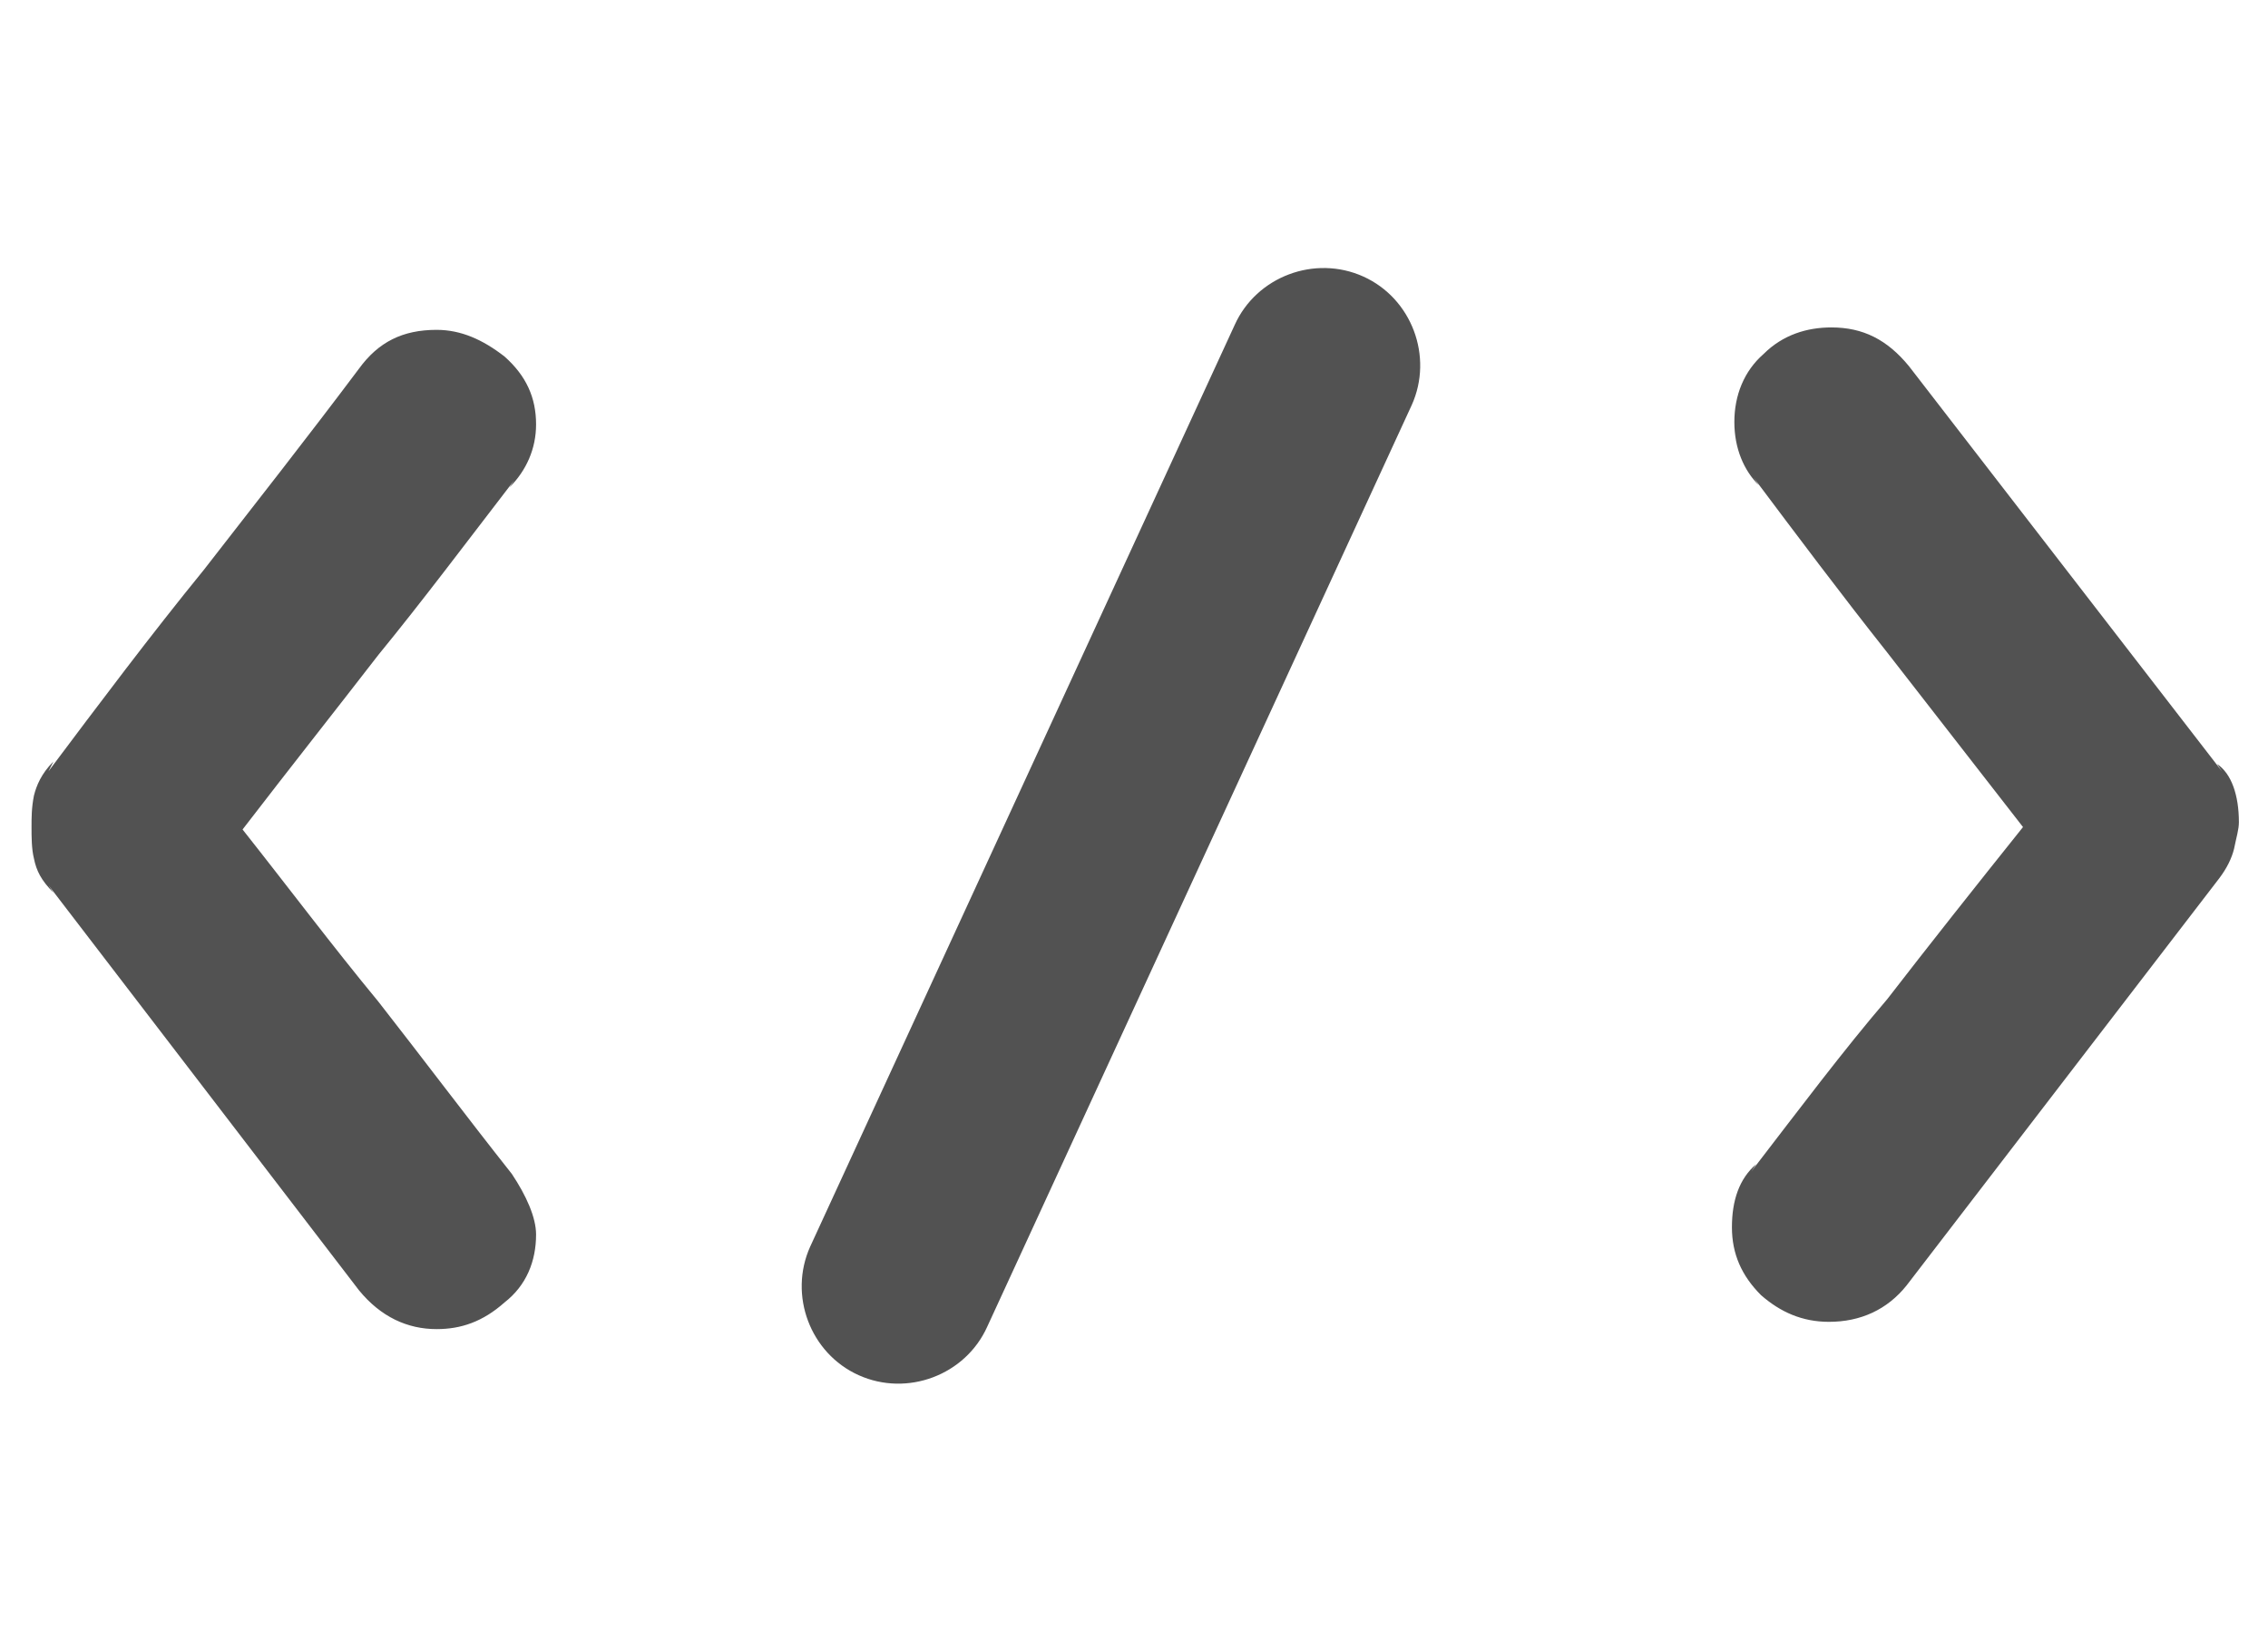
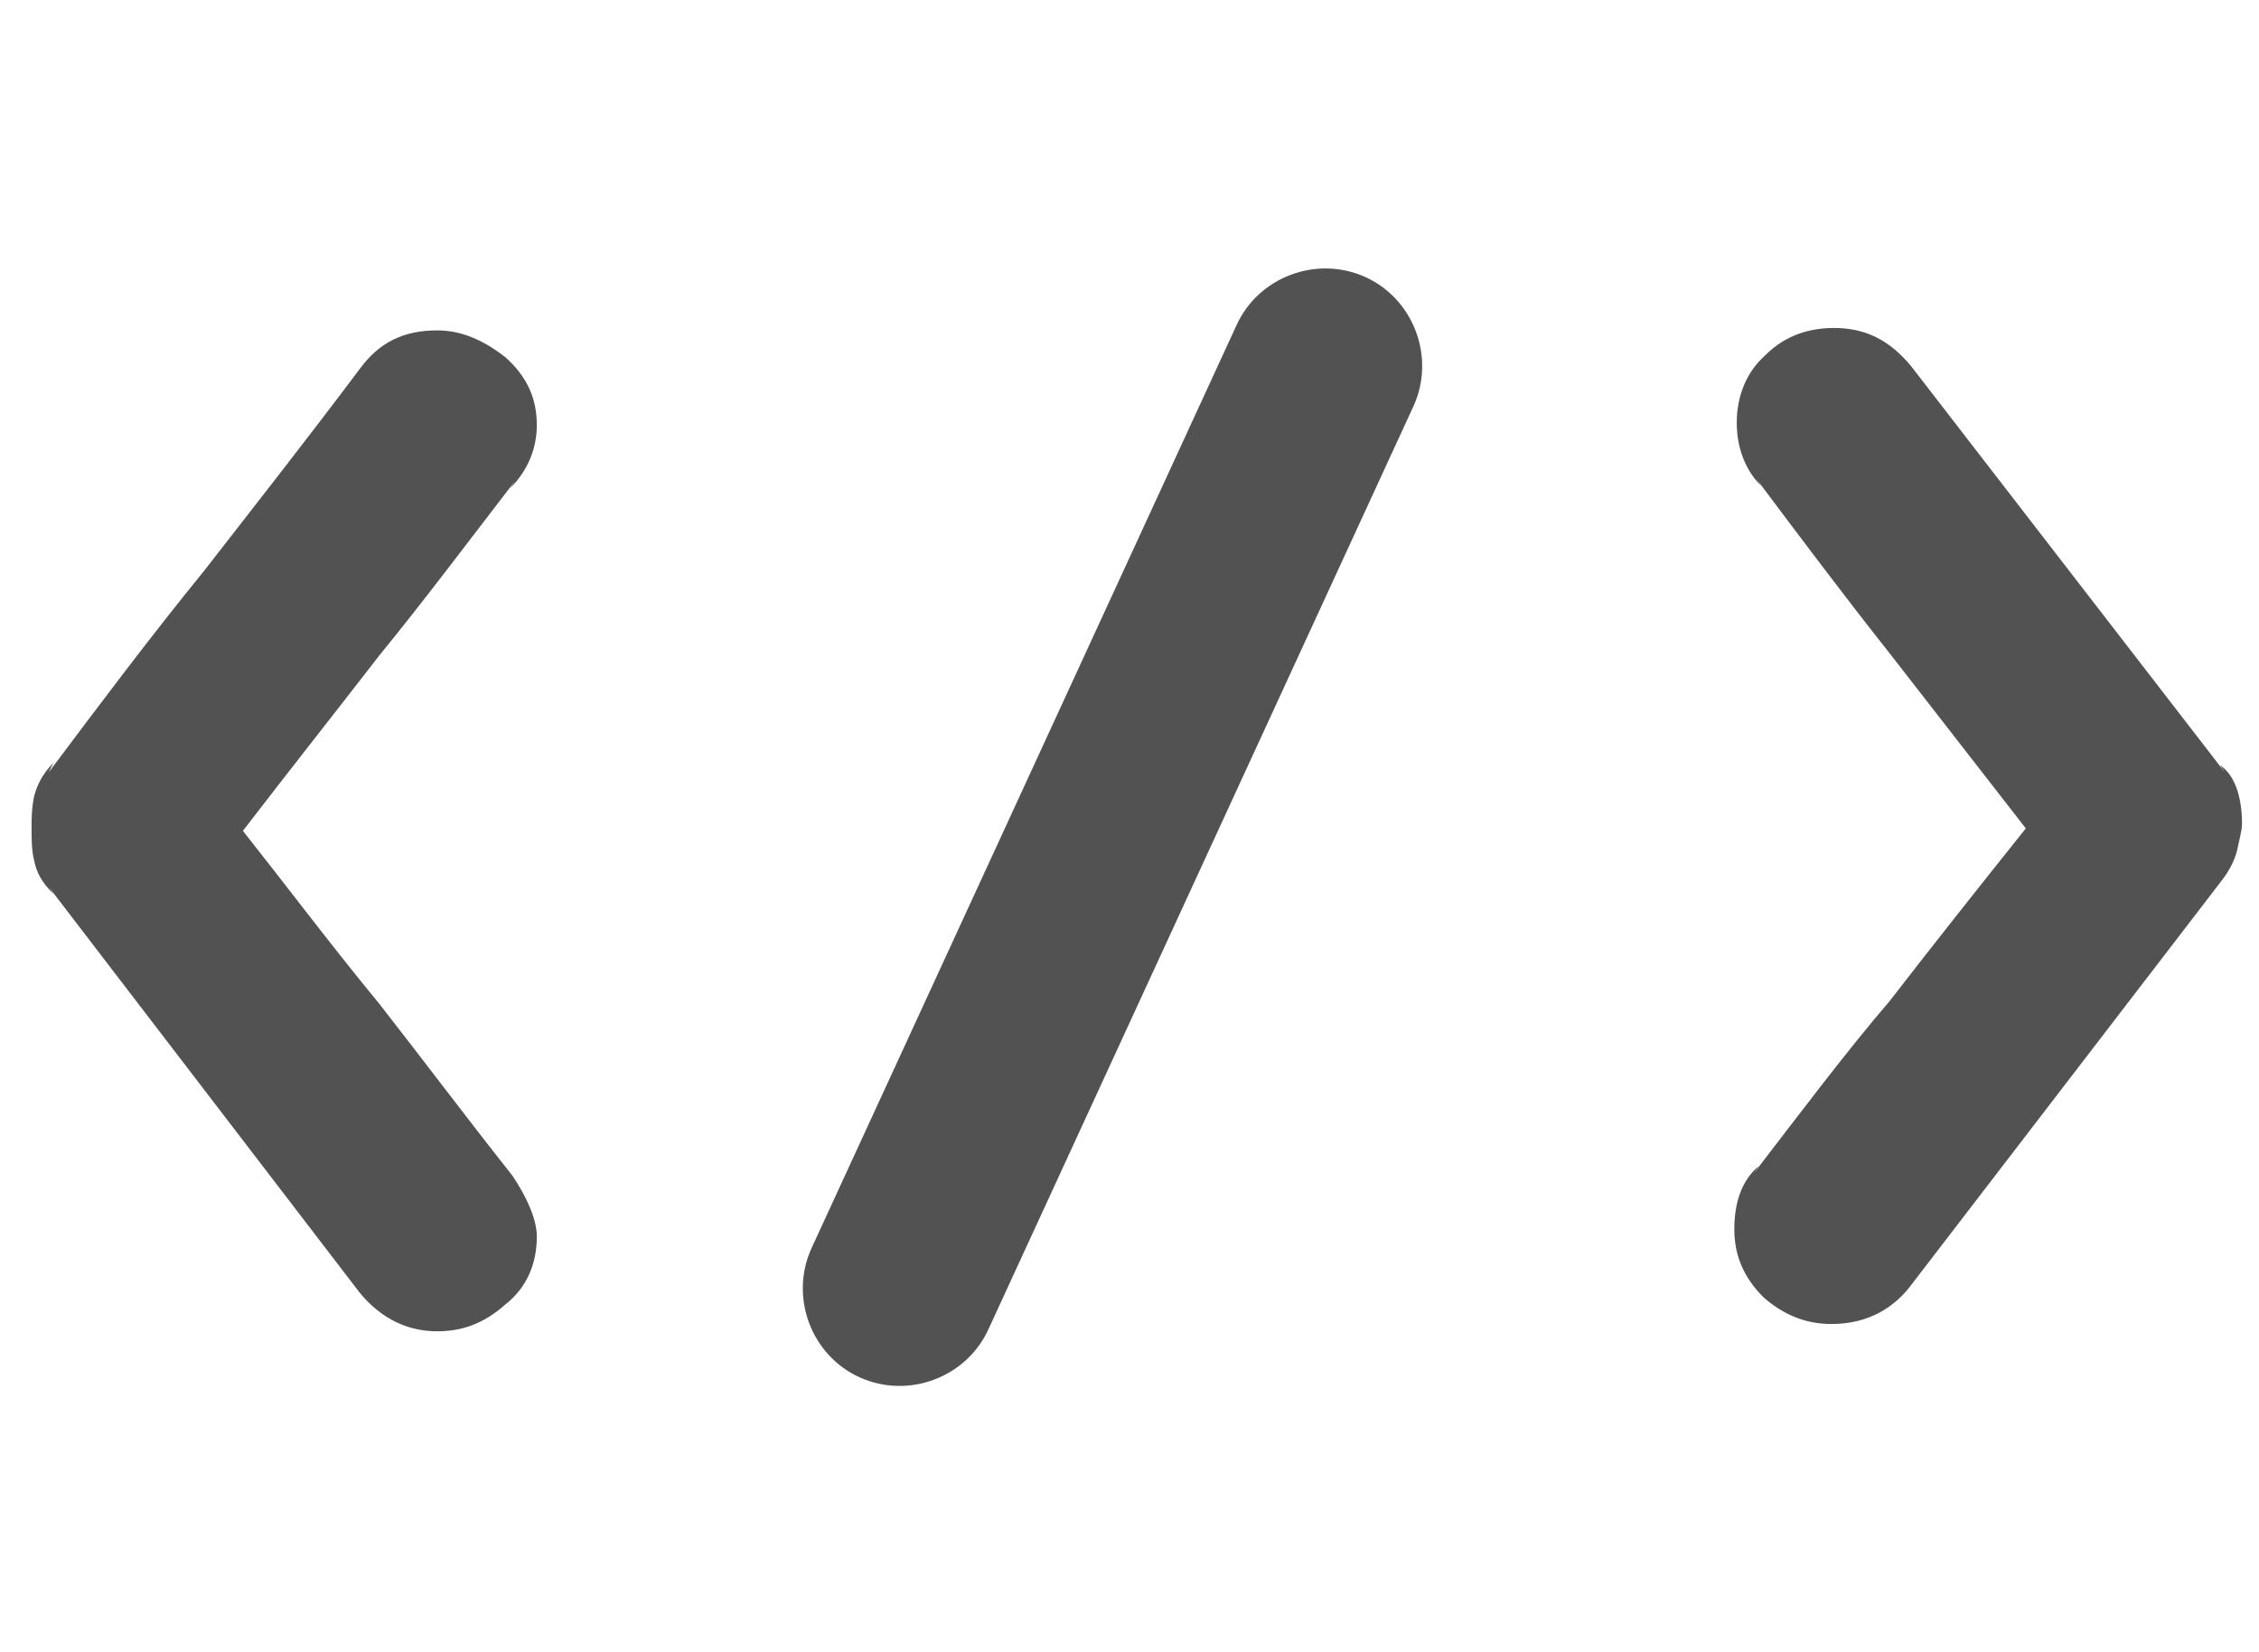
- <svg xmlns="http://www.w3.org/2000/svg" viewBox="0 0 93.5 68" enable-background="new 0 0 93.5 68">
-   <g fill="#525252">
-     <path d="M22.1 50.9c0 1.1-.4 2.1-1.3 2.8-.9.8-1.8 1.1-2.8 1.1-1.2 0-2.3-.5-3.2-1.6l-12.8-16.7.2.3c-.5-.5-.7-.9-.8-1.4-.1-.4-.1-.9-.1-1.3s0-.8.1-1.3c.1-.4.3-.9.8-1.4l-.2.4c2.1-2.8 4.2-5.6 6.4-8.3 2.1-2.7 4.3-5.5 6.4-8.3.8-1.1 1.8-1.6 3.2-1.6 1 0 1.9.4 2.8 1.1.9.8 1.3 1.7 1.3 2.8 0 1-.4 1.9-1.1 2.6l.2-.3c-2 2.6-3.8 5-5.6 7.2-1.7 2.2-3.6 4.6-5.6 7.2 1.9 2.4 3.7 4.8 5.6 7.1 1.8 2.3 3.6 4.7 5.5 7.1.6.9 1 1.8 1 2.5zM92.3 33.9c0 .3-.1.6-.2 1.1-.1.4-.3.8-.6 1.2l-12.9 16.8c-.8 1-1.9 1.5-3.2 1.5-1.1 0-2-.4-2.8-1.1-.8-.8-1.2-1.7-1.2-2.8 0-1.1.3-2 1-2.6l-.2.3c2-2.6 3.8-5 5.6-7.1 1.7-2.2 3.6-4.6 5.6-7.1l-5.6-7.2c-1.9-2.4-3.7-4.8-5.5-7.2l.2.3c-.6-.6-1-1.5-1-2.6s.4-2.1 1.2-2.8c.8-.8 1.8-1.1 2.8-1.1 1.3 0 2.3.5 3.2 1.6l12.9 16.7-.2-.3c.6.4.9 1.3.9 2.4z" />
-   </g>
-   <path fill="#525252" d="M58.2 16.7c.9-2 0-4.4-2-5.3-2-.9-4.4 0-5.3 2l-17.5 38c-.9 2 0 4.4 2 5.3 2 .9 4.4 0 5.3-2l17.5-38z" />
+ <svg xmlns="http://www.w3.org/2000/svg" width="93" height="68" viewBox="-1052 386.9 93 68" enable-background="new -1052 386.9 93 68">
+   <style type="text/css">.st0{fill:#525252;}</style>
+   <path class="st0" d="M-1029.9 437.8c0 1.1-.4 2.1-1.3 2.8-.9.8-1.8 1.1-2.8 1.1-1.2 0-2.3-.5-3.2-1.6l-12.8-16.7.2.3c-.5-.5-.7-.9-.8-1.4-.1-.4-.1-.9-.1-1.3s0-.8.1-1.3c.1-.4.3-.9.8-1.4l-.2.4c2.1-2.8 4.2-5.6 6.4-8.3 2.1-2.7 4.3-5.5 6.4-8.3.8-1.1 1.8-1.6 3.2-1.6 1 0 1.9.4 2.8 1.1.9.8 1.3 1.7 1.3 2.8 0 1-.4 1.9-1.1 2.6l.2-.3c-2 2.6-3.8 5-5.6 7.2-1.7 2.2-3.6 4.6-5.6 7.2 1.9 2.4 3.7 4.8 5.6 7.1 1.8 2.3 3.6 4.7 5.5 7.1.6.9 1 1.8 1 2.5zm70.2-17c0 .3-.1.6-.2 1.1-.1.4-.3.8-.6 1.2l-12.9 16.8c-.8 1-1.9 1.5-3.2 1.5-1.1 0-2-.4-2.8-1.1-.8-.8-1.2-1.7-1.2-2.8 0-1.1.3-2 1-2.6l-.2.3c2-2.6 3.8-5 5.6-7.1 1.7-2.2 3.6-4.6 5.6-7.1l-5.6-7.2c-1.9-2.4-3.7-4.8-5.5-7.2l.2.3c-.6-.6-1-1.5-1-2.6s.4-2.1 1.2-2.8c.8-.8 1.8-1.1 2.8-1.1 1.3 0 2.3.5 3.2 1.6l12.9 16.7-.2-.3c.6.4.9 1.3.9 2.4zM-993.8 403.6c.9-2 0-4.4-2-5.3s-4.4 0-5.3 2l-17.5 38c-.9 2 0 4.4 2 5.3s4.4 0 5.3-2l17.5-38z" />
</svg>
